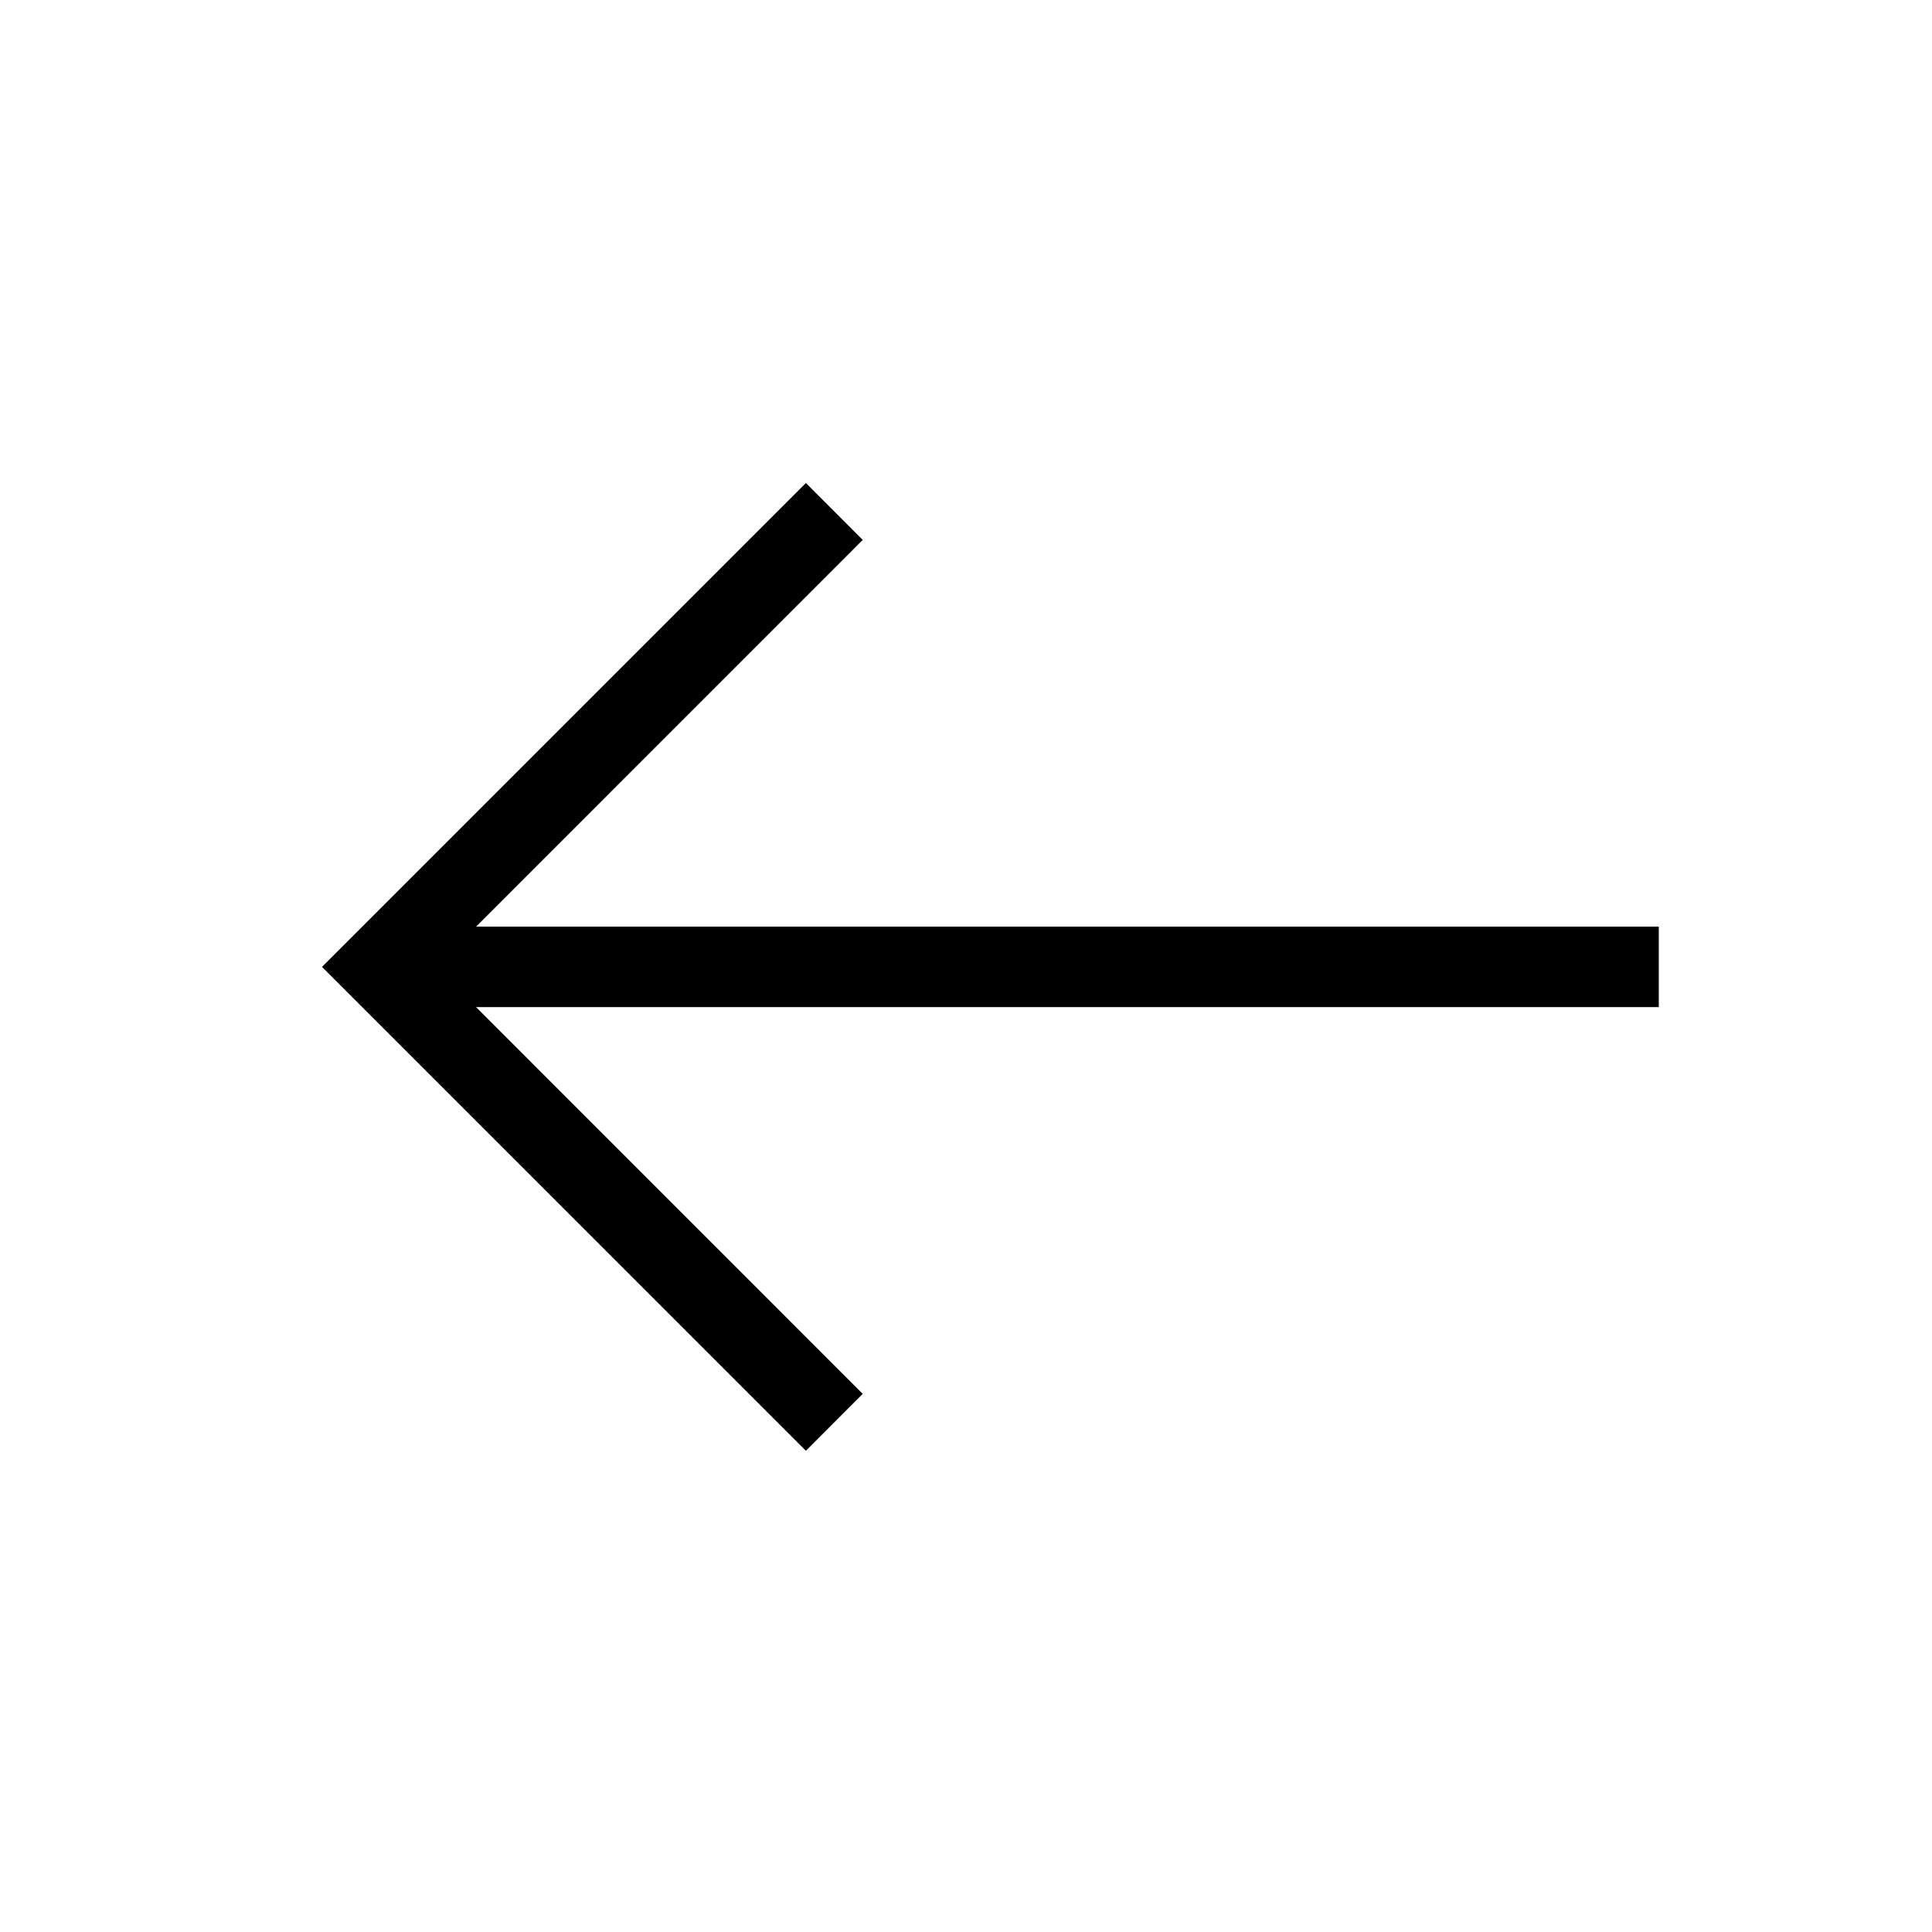
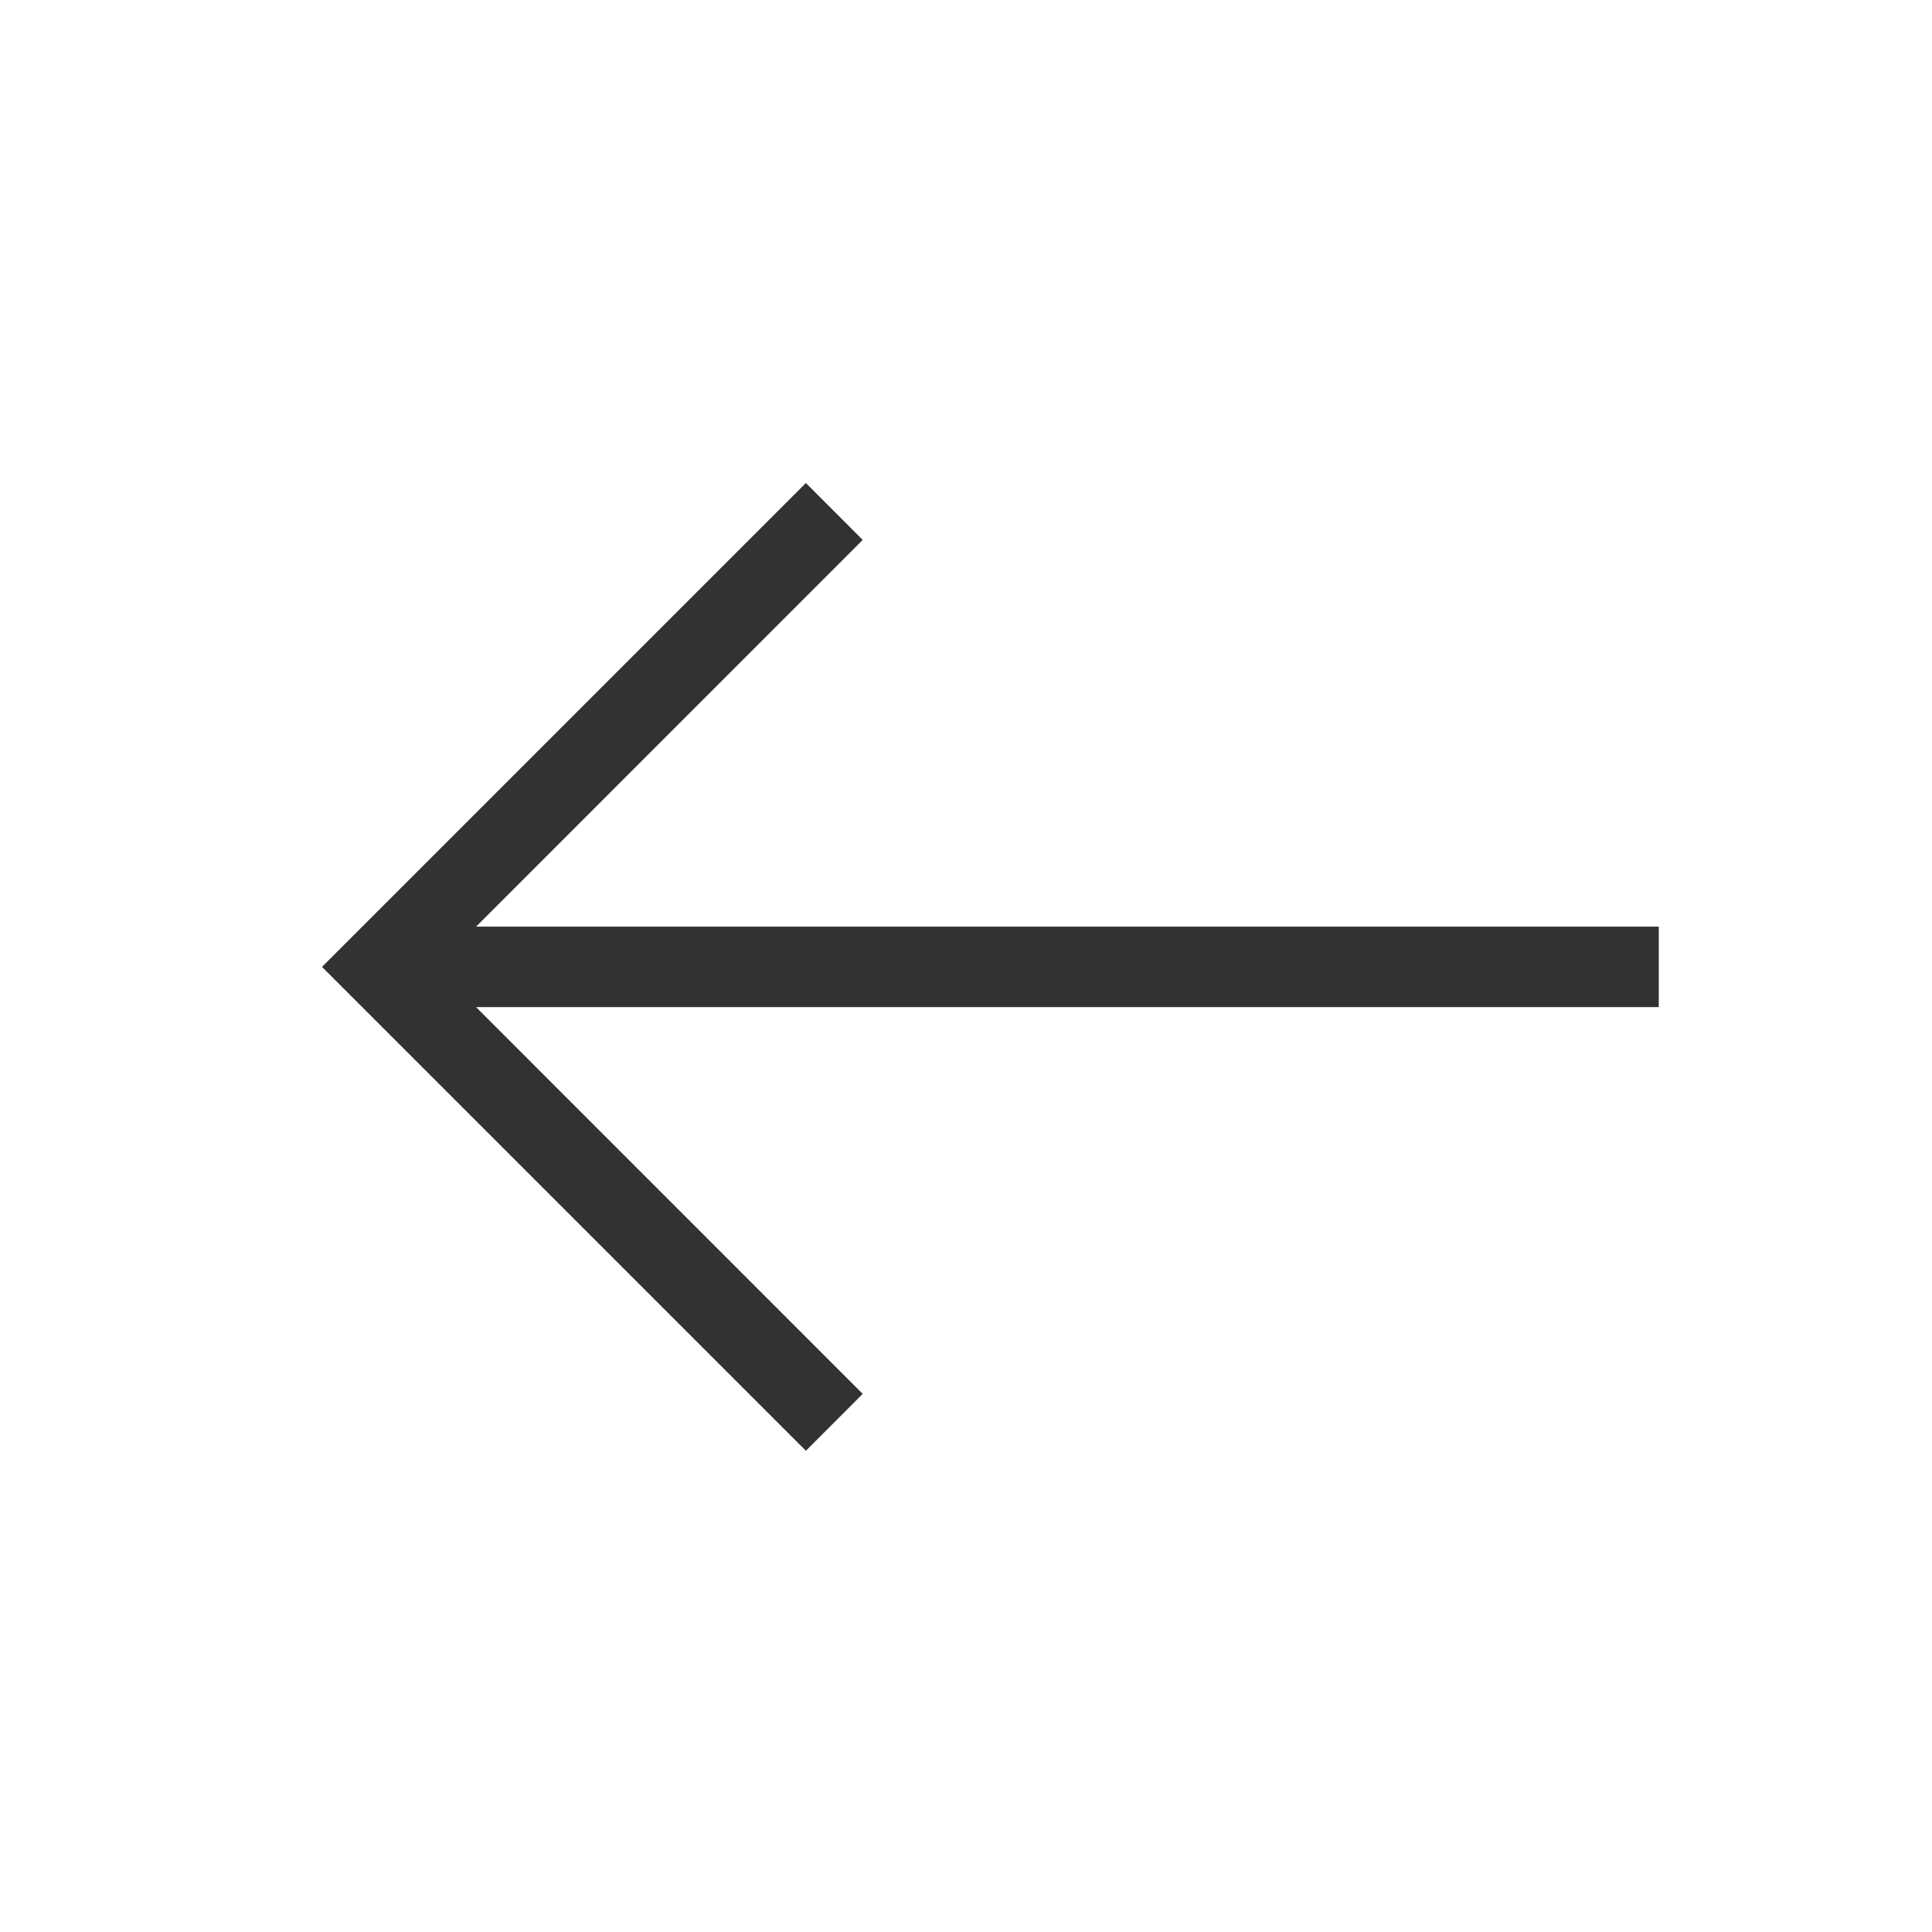
<svg xmlns="http://www.w3.org/2000/svg" width="24" height="24" viewBox="0 0 24 24" fill="none">
-   <path d="M10.717 6.707L10.011 6L4 12.011L10.011 18.022L10.717 17.315L5.914 12.511H20.606V11.511H5.914L10.717 6.707Z" fill="#000" />
+   <path d="M10.717 6.707L10.011 6L4 12.011L10.011 18.022L10.717 17.315L5.914 12.511H20.606V11.511H5.914L10.717 6.707Z" fill="#323232" />
</svg>
